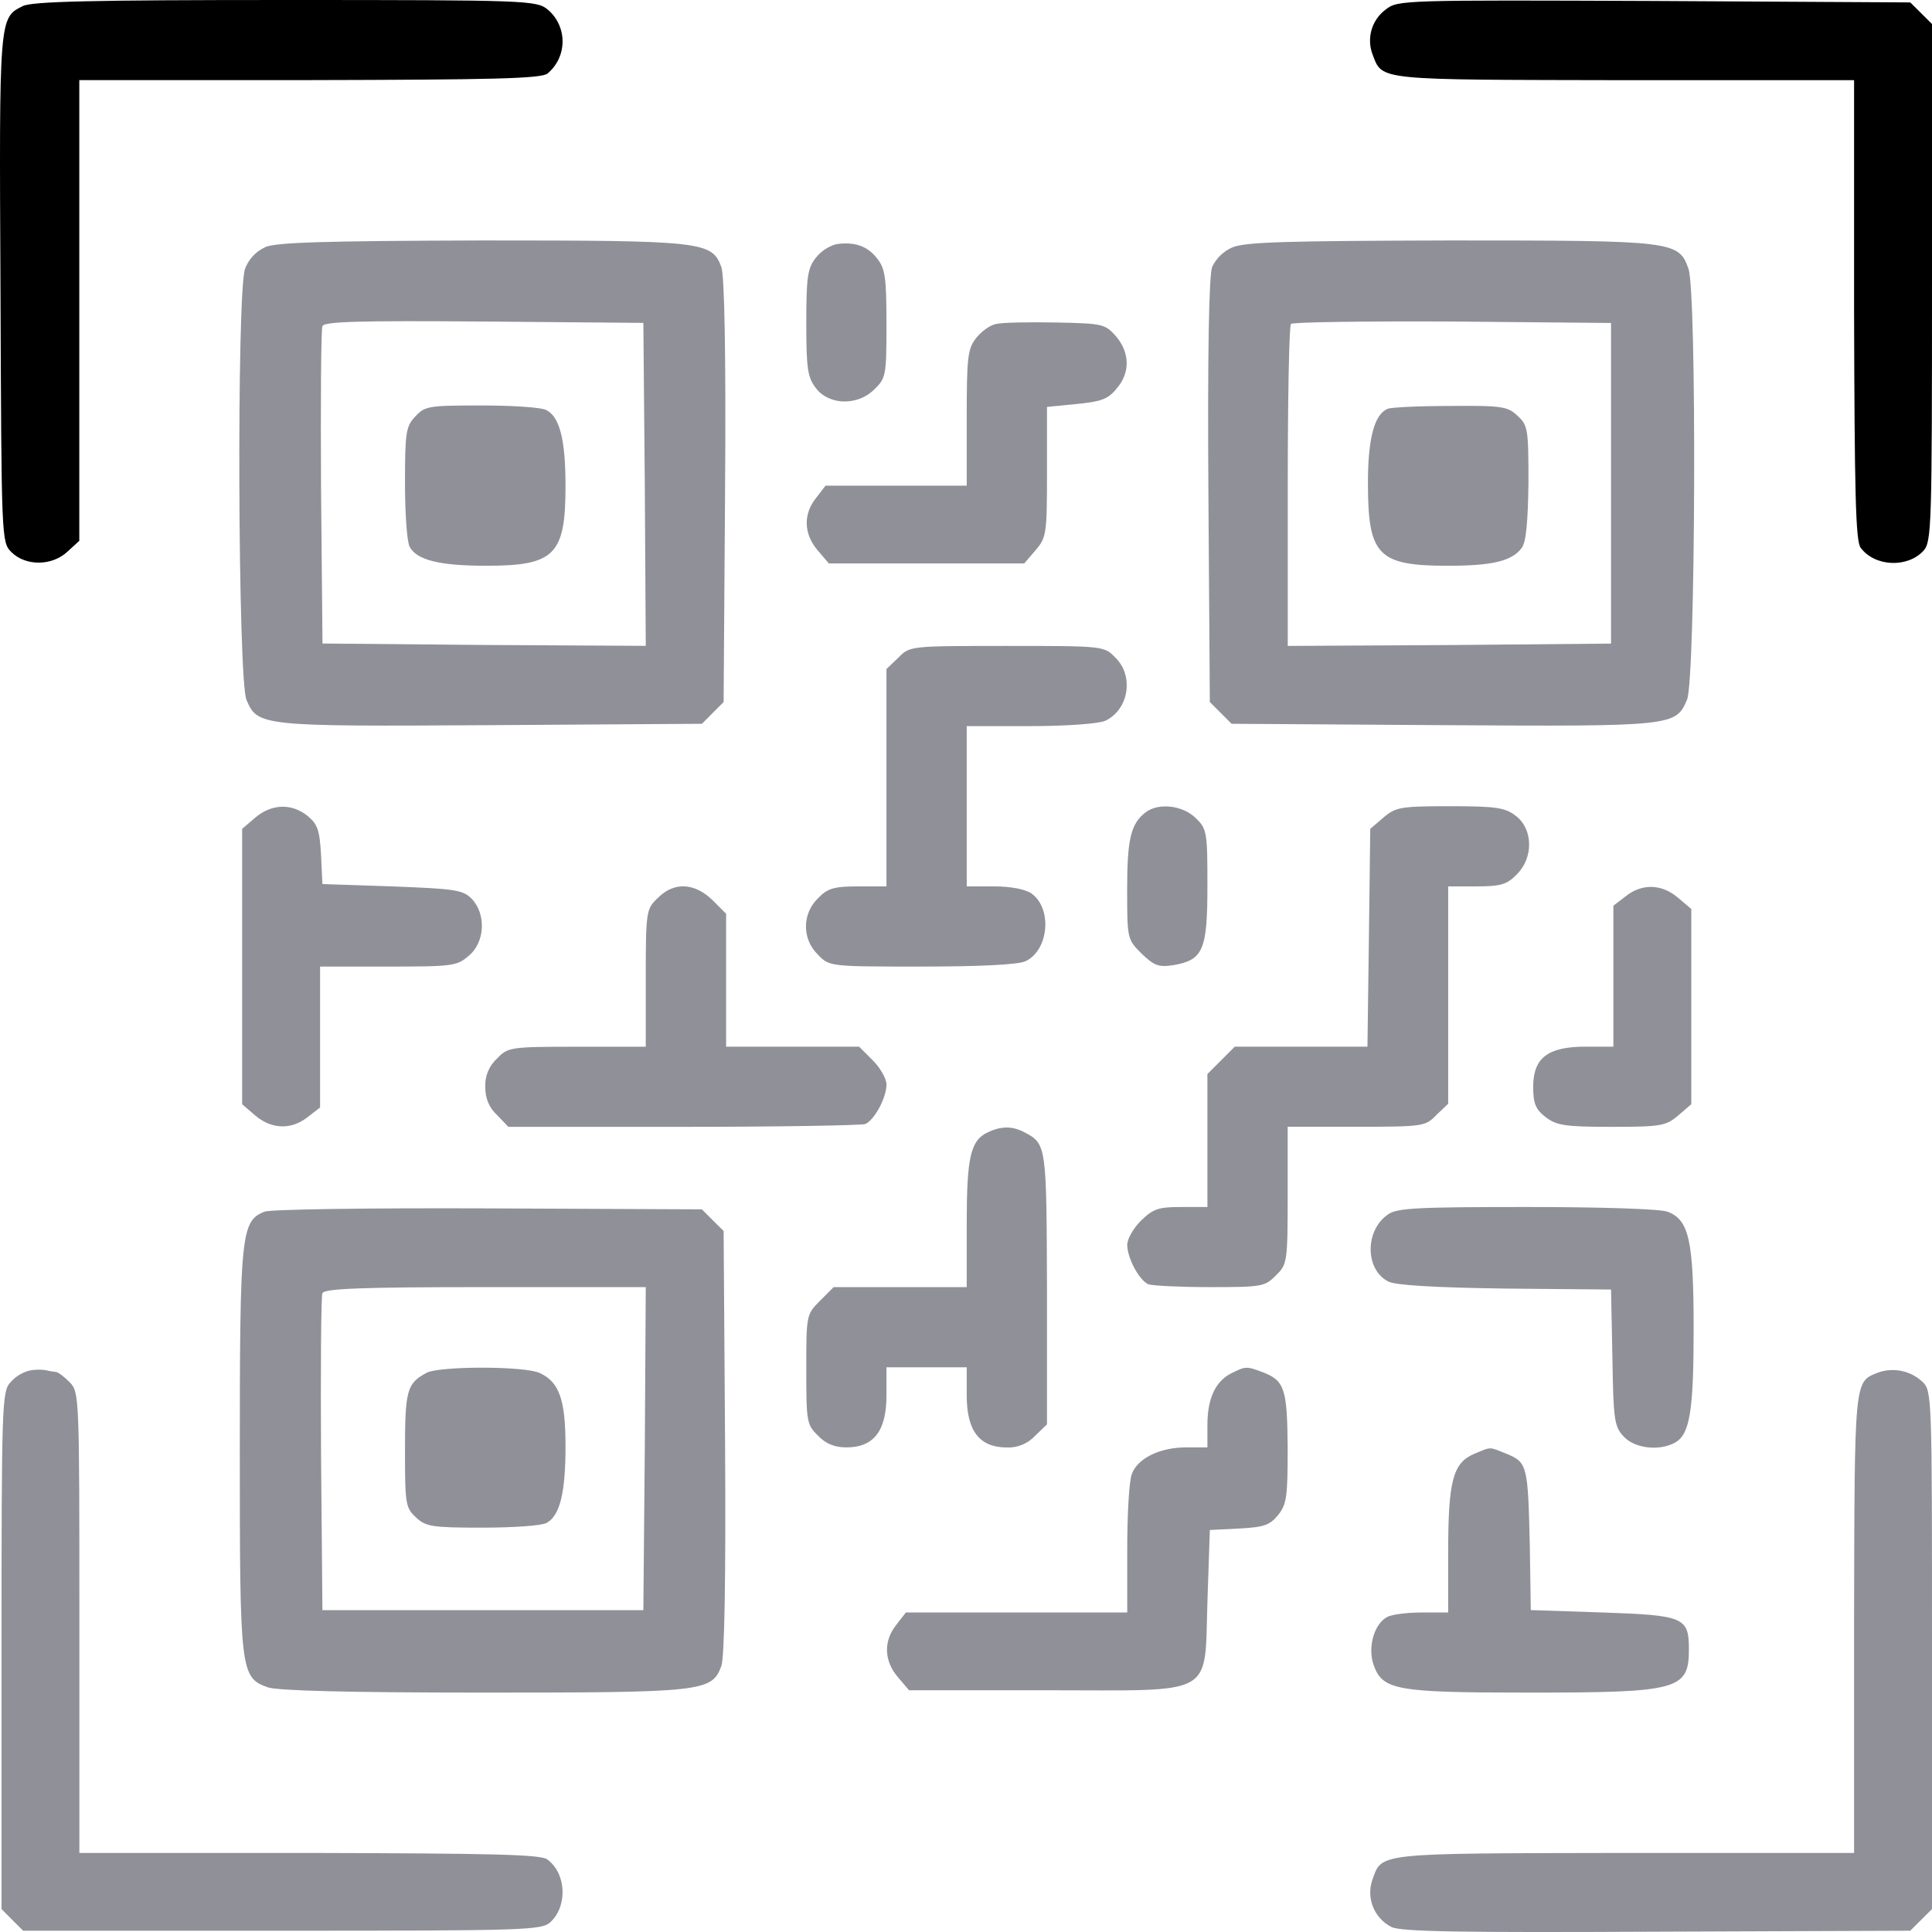
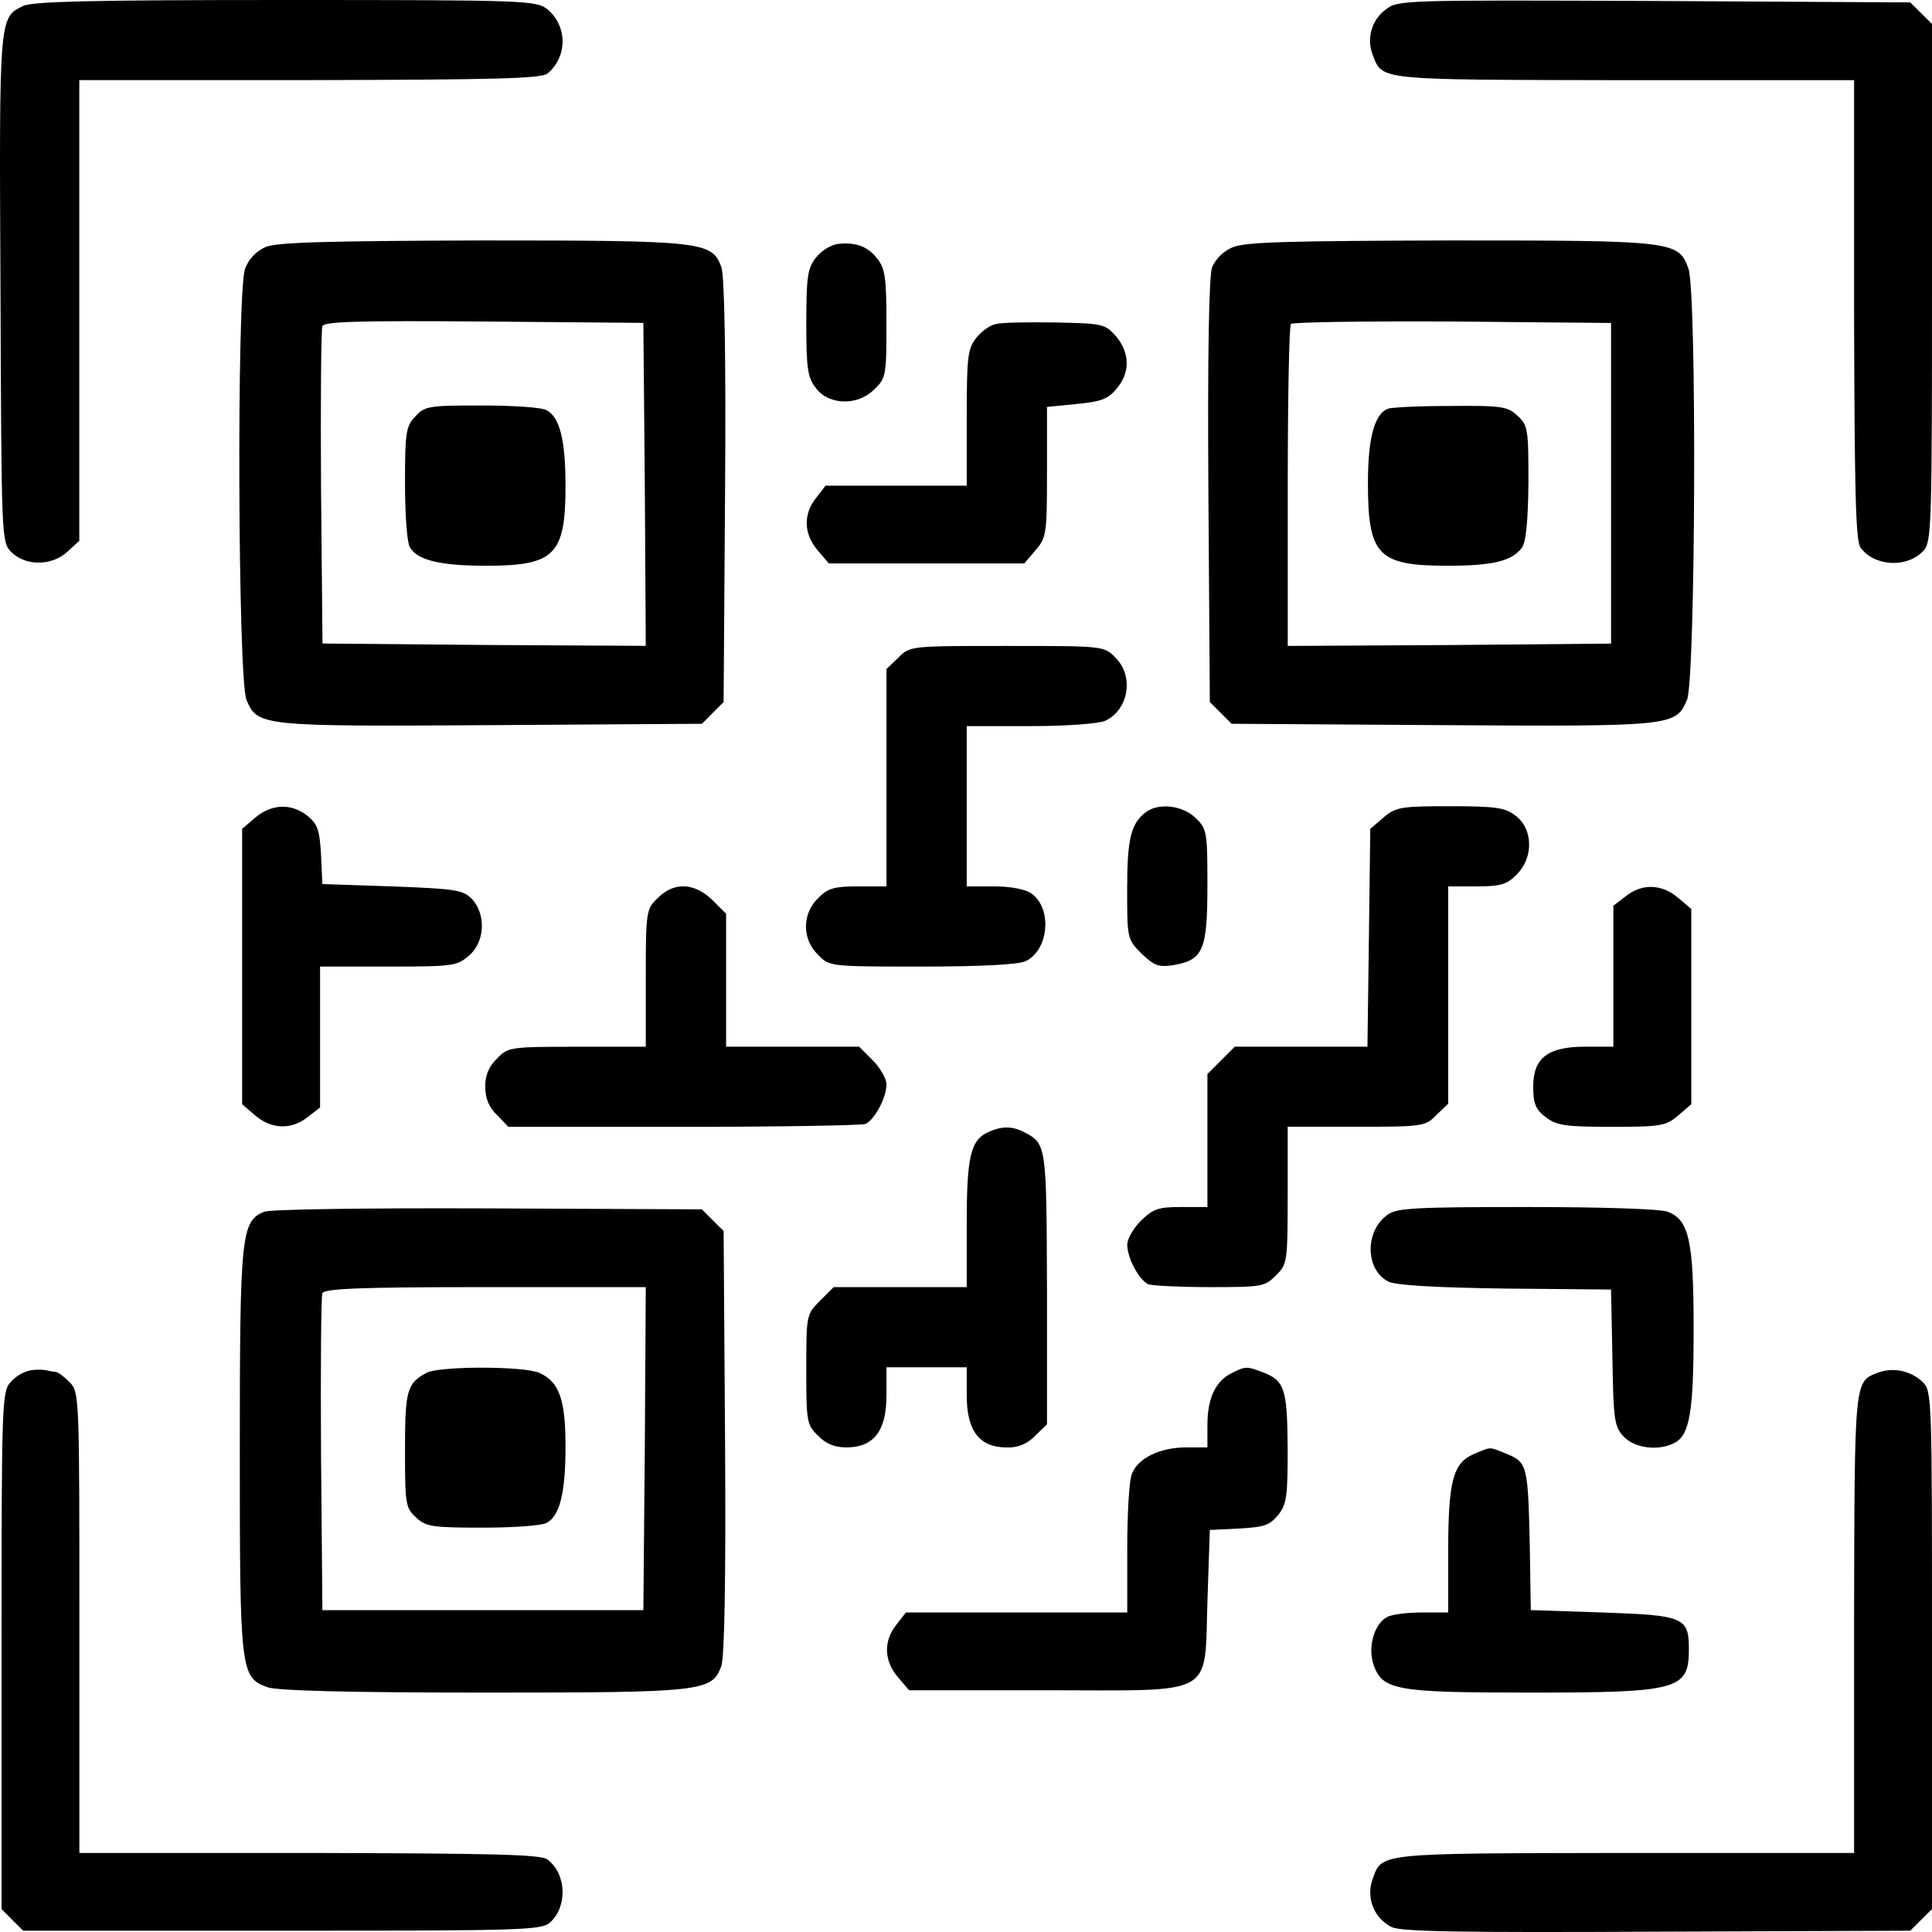
<svg xmlns="http://www.w3.org/2000/svg" viewBox="0 0 24 24">
  <path fill="currentColor" d="M.282.076C-.011.222-.011.21.006 3.584c.012 3.122.012 3.151.135 3.274.176.176.504.176.698-.006l.146-.134V.995h2.862C6.098.99 6.726.978 6.802.913a.518.518 0 0 0 0-.796C6.662.006 6.556 0 3.542 0 1.162 0 .393.017.282.076M17.216.117a.48.48 0 0 0-.164.563c.123.322.04.31 3.125.316h2.855v2.852c.006 2.255.018 2.882.083 2.958.176.234.58.252.78.035.1-.111.105-.31.105-3.333V.298l-.135-.134L23.73.03 20.546.012C17.44 0 17.362 0 17.216.117" />
-   <path fill="#8F9098" d="M3.296 3.07a.48.48 0 0 0-.252.269c-.106.304-.088 5.095.017 5.353.14.328.164.334 3.043.316l2.616-.017.134-.135.135-.135.018-2.624C9.019 4.41 9 3.415 8.96 3.315 8.843 3 8.73 2.987 5.987 2.987c-1.982.006-2.55.024-2.691.082M8.01 6.02l.012 2.003-2.006-.011-2.01-.018-.018-1.933c-.006-1.06 0-1.968.017-2.009.018-.058.446-.07 2.006-.058l1.981.017z" />
-   <path fill="#8F9098" d="M5.16 5.172c-.117.123-.129.199-.129.825 0 .375.024.738.059.797.088.164.375.234.95.234.85 0 .985-.134.985-.99 0-.568-.07-.855-.235-.942-.058-.036-.422-.059-.809-.059-.65 0-.703.006-.82.135M10.385 3.034a.5.5 0 0 0-.252.17c-.1.129-.117.234-.117.808s.017.68.123.814c.164.211.522.217.727.006.14-.135.146-.176.146-.808 0-.58-.017-.691-.117-.814-.117-.153-.281-.211-.51-.176M15.305 3.075a.5.5 0 0 0-.247.24c-.04.1-.058 1.096-.047 2.782l.018 2.624.135.135.135.135 2.615.017c2.879.018 2.902.012 3.043-.316.106-.258.123-5.049.018-5.353-.123-.346-.176-.352-2.967-.352-2.03.006-2.545.018-2.703.088m4.708 2.929v1.991l-2.005.018-2.011.011v-1.98c0-1.089.017-2.002.04-2.02.024-.023.927-.035 2.006-.03l1.97.018z" />
-   <path fill="#8F9098" d="M17.24 5.078c-.165.064-.247.363-.247.92 0 .901.123 1.03.991 1.03.557 0 .798-.058.92-.222.053-.07.077-.322.083-.809 0-.661-.006-.714-.135-.831-.123-.117-.194-.129-.839-.123-.38 0-.733.017-.774.035M12.378 4.024c-.076.011-.187.093-.252.175-.105.135-.117.235-.117.99v.844h-1.754l-.117.152c-.164.205-.152.45.018.65l.14.164h2.428l.14-.164c.136-.158.142-.205.142-.972v-.808l.363-.036c.3-.029.393-.058.498-.187.176-.2.17-.451-.005-.656-.135-.152-.165-.158-.745-.17-.334-.006-.669 0-.739.018M11.159 8.17l-.147.141v2.7h-.351c-.3 0-.381.024-.499.147-.2.193-.2.51 0 .702.14.147.147.147 1.284.147.727 0 1.197-.024 1.29-.065.293-.134.34-.656.077-.843-.077-.053-.258-.088-.464-.088h-.34V9.02h.792c.451 0 .844-.03.926-.065.293-.134.364-.556.13-.784-.141-.147-.147-.147-1.35-.147-1.201 0-1.207 0-1.348.147M3.172 10.156l-.164.14v3.421l.164.141c.2.17.446.181.651.018l.153-.118v-1.751h.844c.798 0 .856-.006 1.003-.134.205-.17.217-.522.035-.71-.111-.11-.211-.122-.99-.152l-.863-.029-.017-.363c-.018-.31-.042-.38-.17-.486-.2-.158-.446-.146-.646.023M14.231 10.091c-.182.141-.229.328-.229.95 0 .614 0 .626.176.802.159.152.211.175.4.146.369-.064.421-.187.421-.99 0-.662-.006-.703-.146-.837-.159-.158-.464-.194-.622-.07M17.186 10.156l-.164.14-.017 1.353-.018 1.353h-1.648l-.17.17-.17.17v1.652h-.328c-.282 0-.346.023-.498.17-.094.093-.17.228-.17.298 0 .17.152.445.263.492.053.018.399.035.768.035.64 0 .68-.006.816-.146.14-.135.146-.164.146-.996v-.85h.85c.833 0 .862-.005.997-.146l.147-.14v-2.7h.352c.299 0 .38-.024.498-.147.211-.205.205-.562-.006-.726-.135-.105-.24-.123-.82-.123-.616 0-.675.012-.828.14M8.169 11.157c-.141.135-.147.164-.147.996v.85h-.85c-.833 0-.862.005-.997.146a.45.45 0 0 0-.147.351c0 .147.047.258.147.352l.14.146h2.17c1.19 0 2.21-.018 2.264-.035.11-.047.263-.322.263-.492 0-.07-.076-.205-.17-.299l-.17-.17H9.02v-1.651l-.17-.17c-.223-.217-.481-.229-.68-.024M20.195 11.134l-.153.117v1.751h-.346c-.469 0-.65.14-.65.498 0 .205.029.281.152.375.135.105.24.123.82.123.616 0 .675-.012.828-.14l.164-.141v-2.425l-.165-.14c-.199-.17-.445-.182-.65-.018M12.267 14.068c-.21.1-.258.305-.258 1.13v.791h-1.653l-.17.17c-.17.17-.17.181-.17.855 0 .644.005.685.146.82.094.1.205.146.352.146.34 0 .498-.204.498-.644v-.351h.997v.351c0 .44.159.645.499.645a.45.45 0 0 0 .352-.147l.146-.14v-1.687c-.006-1.77-.006-1.798-.276-1.939-.152-.082-.293-.082-.463 0M3.284 15.052c-.287.117-.305.27-.305 2.958 0 2.77.006 2.829.352 2.952.135.04.973.064 2.68.064 2.714 0 2.832-.011 2.949-.328.04-.1.058-1.095.047-2.782l-.018-2.624-.135-.134-.135-.135-2.65-.012c-1.542-.006-2.709.012-2.785.041m4.726 2.94-.018 2.01H4.005l-.017-1.933c-.006-1.06 0-1.968.017-2.003.018-.059.475-.077 2.023-.077h1.994z" />
-   <path fill="#8F9098" d="M5.295 17.056c-.24.128-.264.222-.264.954 0 .668.006.72.135.838.123.117.2.129.827.129.375 0 .739-.024.797-.059.165-.088.235-.375.235-.949 0-.58-.076-.802-.323-.914-.193-.087-1.249-.087-1.407 0M17.24 15.088c-.288.199-.282.685.005.831.082.047.587.076 1.449.088l1.319.012.017.85c.012.772.024.854.141.977.135.147.44.182.634.076.187-.1.234-.392.234-1.417 0-1.101-.059-1.353-.323-1.452-.087-.036-.832-.059-1.747-.059-1.372 0-1.618.012-1.73.094M.364 17.026a.47.47 0 0 0-.235.147c-.105.111-.11.28-.11 3.332v3.21l.134.135.135.134H3.5c3.026 0 3.225-.006 3.336-.105.217-.2.2-.603-.035-.779-.076-.065-.703-.076-2.955-.082H.986V20.16c0-2.8 0-2.864-.118-2.987-.07-.07-.146-.13-.176-.13a1 1 0 0 1-.129-.023.6.6 0 0 0-.199.006M15.293 17.061c-.194.1-.294.31-.294.639v.28h-.263c-.329 0-.604.136-.675.329-.035.082-.058.503-.058.937v.785h-2.75l-.118.152c-.164.205-.152.451.018.65l.14.164H13c2.134 0 1.958.1 2-1.13l.029-.861.363-.018c.311-.017.381-.04.487-.17.106-.134.117-.234.117-.831-.006-.732-.035-.838-.316-.943-.2-.076-.211-.07-.387.017M23.332 17.05c-.3.117-.294.058-.3 3.11v2.858h-2.855c-3.113.006-3.008-.006-3.131.34a.48.48 0 0 0 .24.58c.118.058.833.07 3.296.058l3.148-.012.135-.135.135-.134v-3.216c0-3.139 0-3.221-.117-3.332a.54.54 0 0 0-.551-.117" />
-   <path fill="#8F9098" d="M18.307 18.063c-.258.111-.317.34-.317 1.212v.756h-.328c-.176 0-.376.023-.434.058-.159.088-.24.375-.165.592.112.316.276.345 1.941.345 1.847 0 1.976-.035 1.976-.538 0-.399-.064-.422-1.067-.457l-.897-.03-.012-.79c-.023-.996-.029-1.043-.281-1.148-.235-.094-.188-.094-.416 0" />
+   <path fill="currentColor" d="M3.296 3.07a.48.48 0 0 0-.252.269c-.106.304-.088 5.095.017 5.353.14.328.164.334 3.043.316l2.616-.017.134-.135.135-.135.018-2.624C9.019 4.41 9 3.415 8.96 3.315 8.843 3 8.73 2.987 5.987 2.987c-1.982.006-2.55.024-2.691.082M8.01 6.02l.012 2.003-2.006-.011-2.01-.018-.018-1.933c-.006-1.06 0-1.968.017-2.009.018-.058.446-.07 2.006-.058l1.981.017z" />
+   <path fill="currentColor" d="M5.16 5.172c-.117.123-.129.199-.129.825 0 .375.024.738.059.797.088.164.375.234.95.234.85 0 .985-.134.985-.99 0-.568-.07-.855-.235-.942-.058-.036-.422-.059-.809-.059-.65 0-.703.006-.82.135M10.385 3.034a.5.5 0 0 0-.252.17c-.1.129-.117.234-.117.808s.017.68.123.814c.164.211.522.217.727.006.14-.135.146-.176.146-.808 0-.58-.017-.691-.117-.814-.117-.153-.281-.211-.51-.176M15.305 3.075a.5.5 0 0 0-.247.24c-.04.1-.058 1.096-.047 2.782l.018 2.624.135.135.135.135 2.615.017c2.879.018 2.902.012 3.043-.316.106-.258.123-5.049.018-5.353-.123-.346-.176-.352-2.967-.352-2.03.006-2.545.018-2.703.088m4.708 2.929v1.991l-2.005.018-2.011.011v-1.98c0-1.089.017-2.002.04-2.02.024-.023.927-.035 2.006-.03l1.97.018z" />
+   <path fill="currentColor" d="M17.24 5.078c-.165.064-.247.363-.247.92 0 .901.123 1.03.991 1.03.557 0 .798-.058.92-.222.053-.07.077-.322.083-.809 0-.661-.006-.714-.135-.831-.123-.117-.194-.129-.839-.123-.38 0-.733.017-.774.035M12.378 4.024c-.076.011-.187.093-.252.175-.105.135-.117.235-.117.99v.844h-1.754l-.117.152c-.164.205-.152.45.018.65l.14.164h2.428l.14-.164c.136-.158.142-.205.142-.972v-.808l.363-.036c.3-.029.393-.058.498-.187.176-.2.17-.451-.005-.656-.135-.152-.165-.158-.745-.17-.334-.006-.669 0-.739.018M11.159 8.17l-.147.141v2.7h-.351c-.3 0-.381.024-.499.147-.2.193-.2.51 0 .702.14.147.147.147 1.284.147.727 0 1.197-.024 1.29-.065.293-.134.34-.656.077-.843-.077-.053-.258-.088-.464-.088h-.34V9.02h.792c.451 0 .844-.03.926-.065.293-.134.364-.556.13-.784-.141-.147-.147-.147-1.35-.147-1.201 0-1.207 0-1.348.147M3.172 10.156l-.164.14v3.421l.164.141c.2.17.446.181.651.018l.153-.118v-1.751h.844c.798 0 .856-.006 1.003-.134.205-.17.217-.522.035-.71-.111-.11-.211-.122-.99-.152l-.863-.029-.017-.363c-.018-.31-.042-.38-.17-.486-.2-.158-.446-.146-.646.023M14.231 10.091c-.182.141-.229.328-.229.95 0 .614 0 .626.176.802.159.152.211.175.4.146.369-.064.421-.187.421-.99 0-.662-.006-.703-.146-.837-.159-.158-.464-.194-.622-.07M17.186 10.156l-.164.14-.017 1.353-.018 1.353h-1.648l-.17.17-.17.17v1.652h-.328c-.282 0-.346.023-.498.17-.094.093-.17.228-.17.298 0 .17.152.445.263.492.053.018.399.035.768.035.64 0 .68-.006.816-.146.14-.135.146-.164.146-.996v-.85h.85c.833 0 .862-.005.997-.146l.147-.14v-2.7h.352c.299 0 .38-.024.498-.147.211-.205.205-.562-.006-.726-.135-.105-.24-.123-.82-.123-.616 0-.675.012-.828.14M8.169 11.157c-.141.135-.147.164-.147.996v.85h-.85c-.833 0-.862.005-.997.146a.45.45 0 0 0-.147.351c0 .147.047.258.147.352l.14.146h2.17c1.19 0 2.21-.018 2.264-.035.11-.047.263-.322.263-.492 0-.07-.076-.205-.17-.299l-.17-.17H9.02v-1.651l-.17-.17c-.223-.217-.481-.229-.68-.024M20.195 11.134l-.153.117v1.751h-.346c-.469 0-.65.14-.65.498 0 .205.029.281.152.375.135.105.24.123.82.123.616 0 .675-.012.828-.14l.164-.141v-2.425l-.165-.14c-.199-.17-.445-.182-.65-.018M12.267 14.068c-.21.1-.258.305-.258 1.13v.791h-1.653l-.17.17c-.17.17-.17.181-.17.855 0 .644.005.685.146.82.094.1.205.146.352.146.34 0 .498-.204.498-.644v-.351h.997v.351c0 .44.159.645.499.645a.45.45 0 0 0 .352-.147l.146-.14v-1.687c-.006-1.77-.006-1.798-.276-1.939-.152-.082-.293-.082-.463 0M3.284 15.052c-.287.117-.305.27-.305 2.958 0 2.77.006 2.829.352 2.952.135.04.973.064 2.68.064 2.714 0 2.832-.011 2.949-.328.04-.1.058-1.095.047-2.782l-.018-2.624-.135-.134-.135-.135-2.65-.012c-1.542-.006-2.709.012-2.785.041m4.726 2.94-.018 2.01H4.005l-.017-1.933c-.006-1.06 0-1.968.017-2.003.018-.059.475-.077 2.023-.077h1.994z" />
+   <path fill="currentColor" d="M5.295 17.056c-.24.128-.264.222-.264.954 0 .668.006.72.135.838.123.117.2.129.827.129.375 0 .739-.024.797-.059.165-.088.235-.375.235-.949 0-.58-.076-.802-.323-.914-.193-.087-1.249-.087-1.407 0M17.24 15.088c-.288.199-.282.685.005.831.082.047.587.076 1.449.088l1.319.012.017.85c.012.772.024.854.141.977.135.147.44.182.634.076.187-.1.234-.392.234-1.417 0-1.101-.059-1.353-.323-1.452-.087-.036-.832-.059-1.747-.059-1.372 0-1.618.012-1.73.094M.364 17.026a.47.47 0 0 0-.235.147c-.105.111-.11.28-.11 3.332v3.21l.134.135.135.134H3.5c3.026 0 3.225-.006 3.336-.105.217-.2.2-.603-.035-.779-.076-.065-.703-.076-2.955-.082H.986V20.16c0-2.8 0-2.864-.118-2.987-.07-.07-.146-.13-.176-.13a1 1 0 0 1-.129-.023.6.6 0 0 0-.199.006M15.293 17.061c-.194.1-.294.31-.294.639v.28h-.263c-.329 0-.604.136-.675.329-.035.082-.058.503-.058.937v.785h-2.75l-.118.152c-.164.205-.152.451.018.65l.14.164H13c2.134 0 1.958.1 2-1.13l.029-.861.363-.018c.311-.017.381-.04.487-.17.106-.134.117-.234.117-.831-.006-.732-.035-.838-.316-.943-.2-.076-.211-.07-.387.017M23.332 17.05c-.3.117-.294.058-.3 3.11v2.858h-2.855c-3.113.006-3.008-.006-3.131.34a.48.48 0 0 0 .24.58c.118.058.833.07 3.296.058l3.148-.012.135-.135.135-.134v-3.216c0-3.139 0-3.221-.117-3.332a.54.54 0 0 0-.551-.117" />
+   <path fill="currentColor" d="M18.307 18.063c-.258.111-.317.34-.317 1.212v.756h-.328c-.176 0-.376.023-.434.058-.159.088-.24.375-.165.592.112.316.276.345 1.941.345 1.847 0 1.976-.035 1.976-.538 0-.399-.064-.422-1.067-.457l-.897-.03-.012-.79c-.023-.996-.029-1.043-.281-1.148-.235-.094-.188-.094-.416 0" />
</svg>
